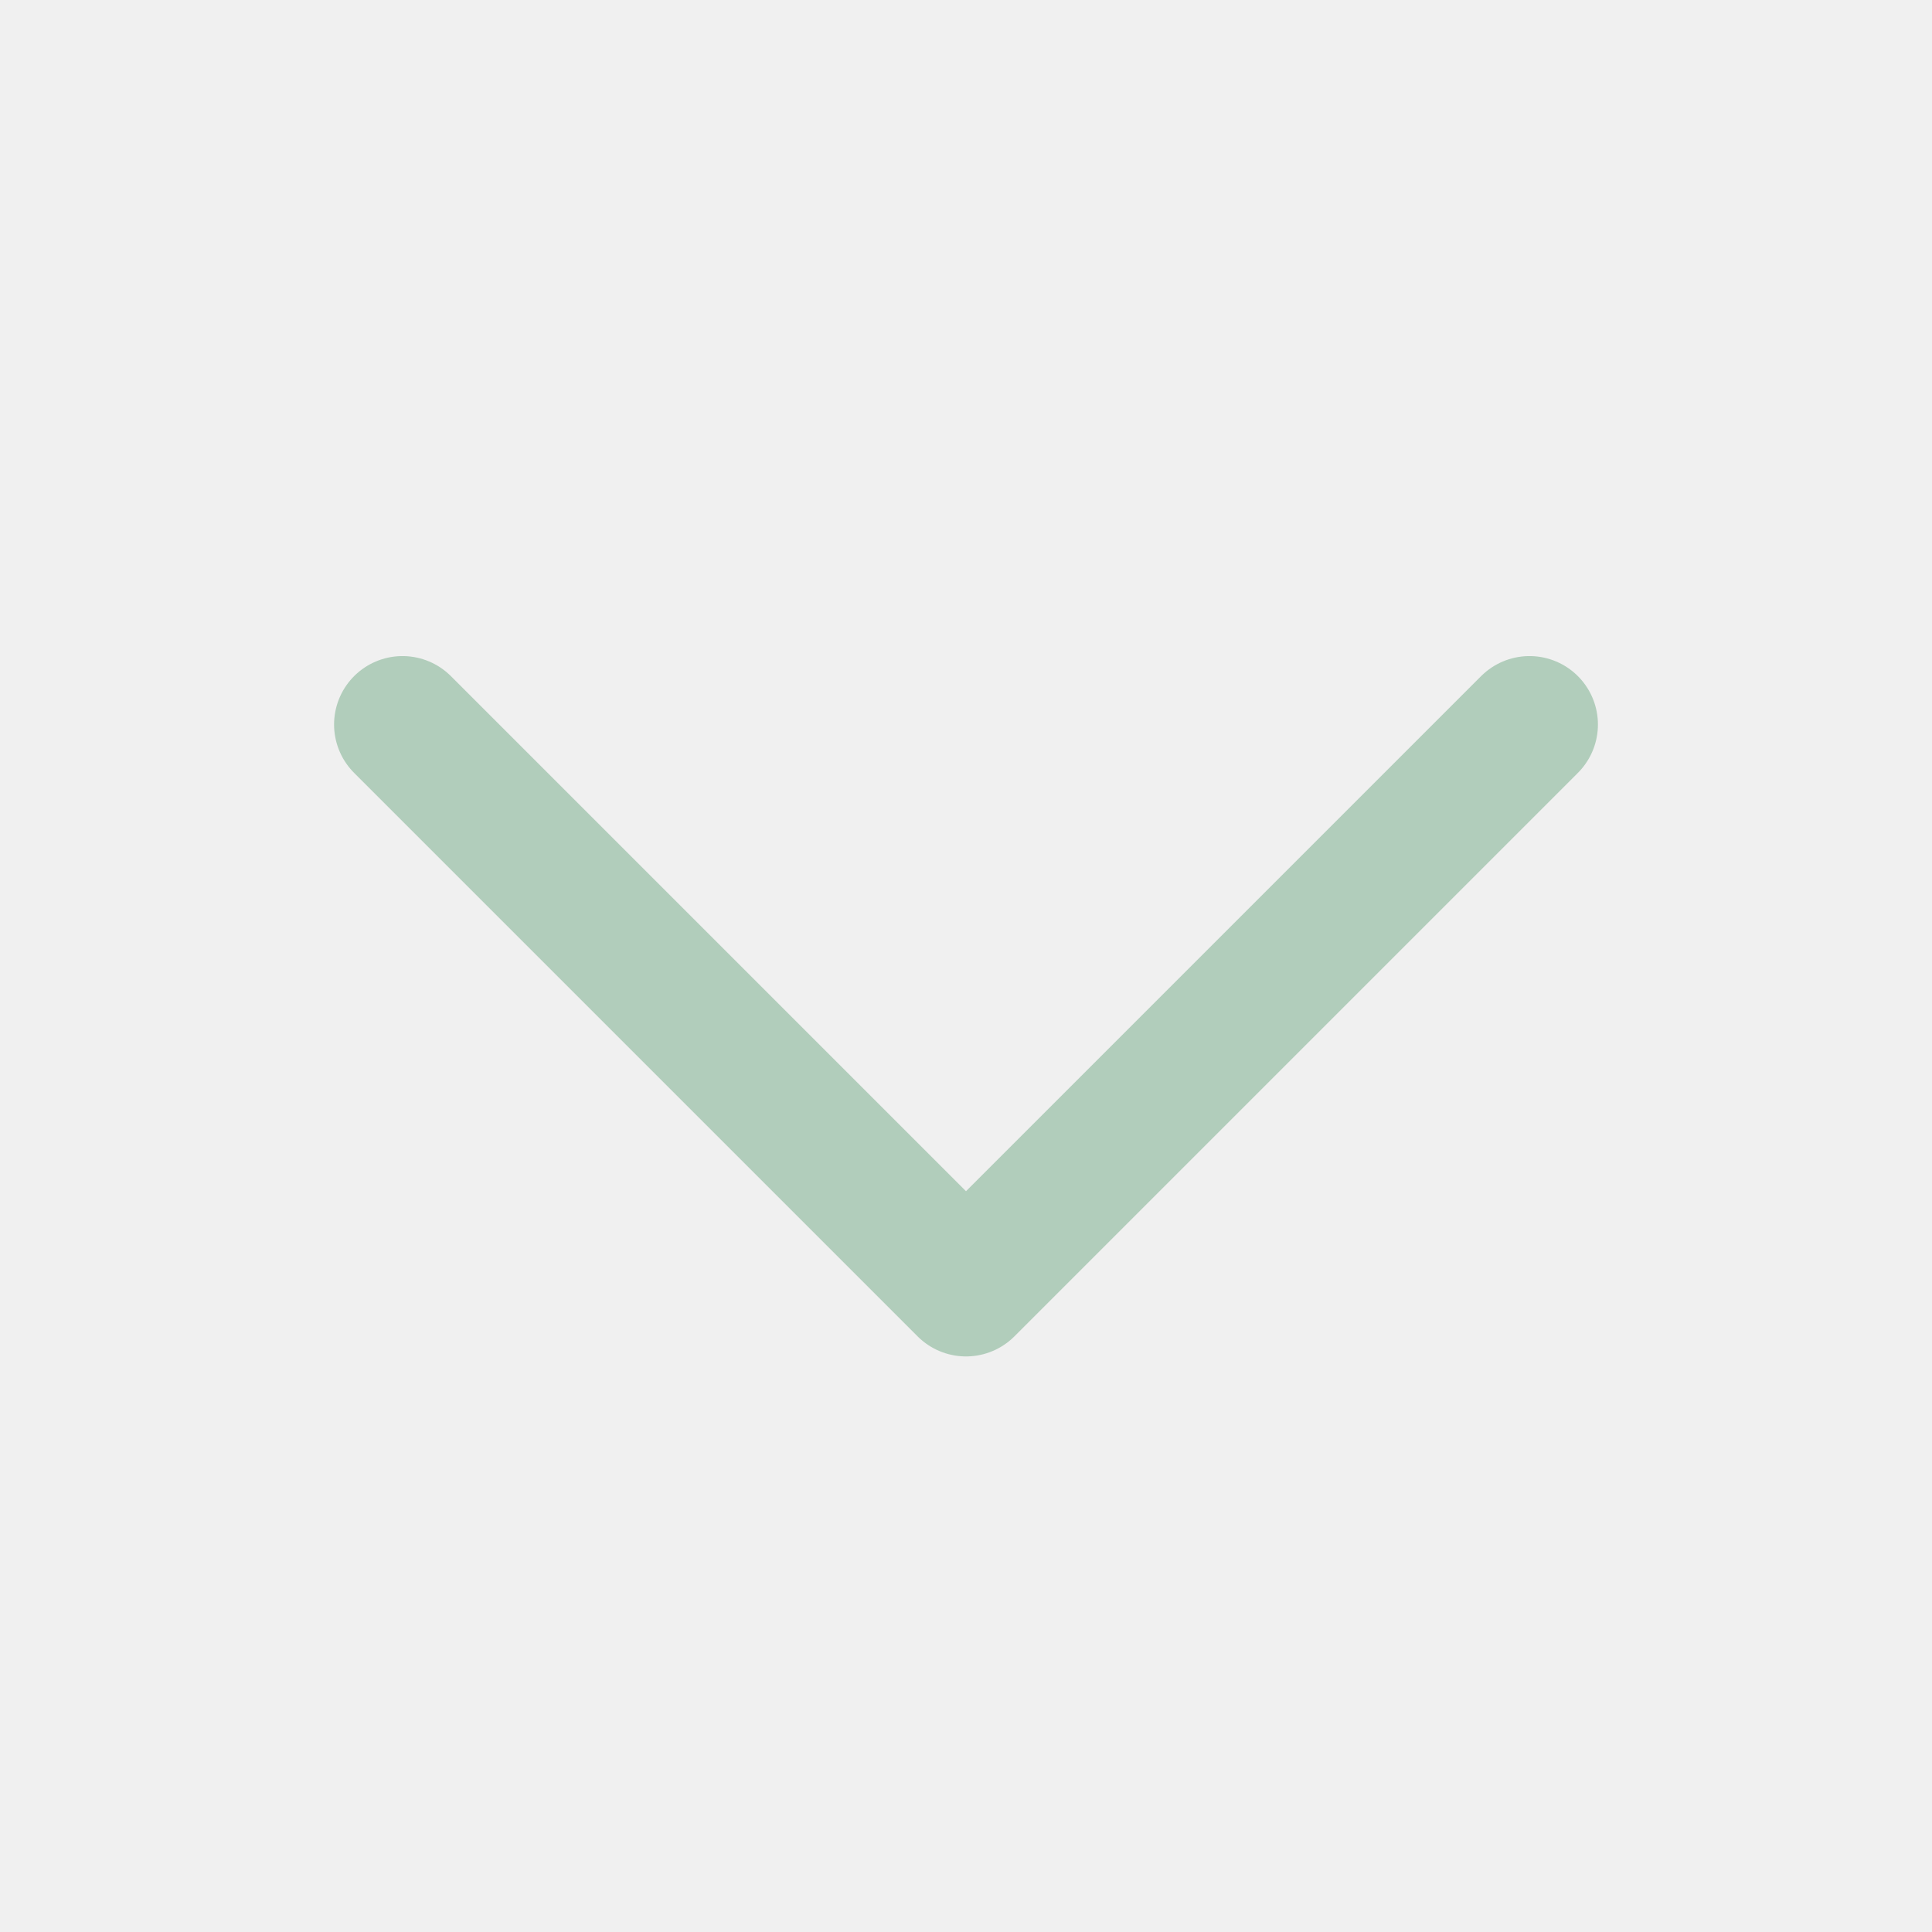
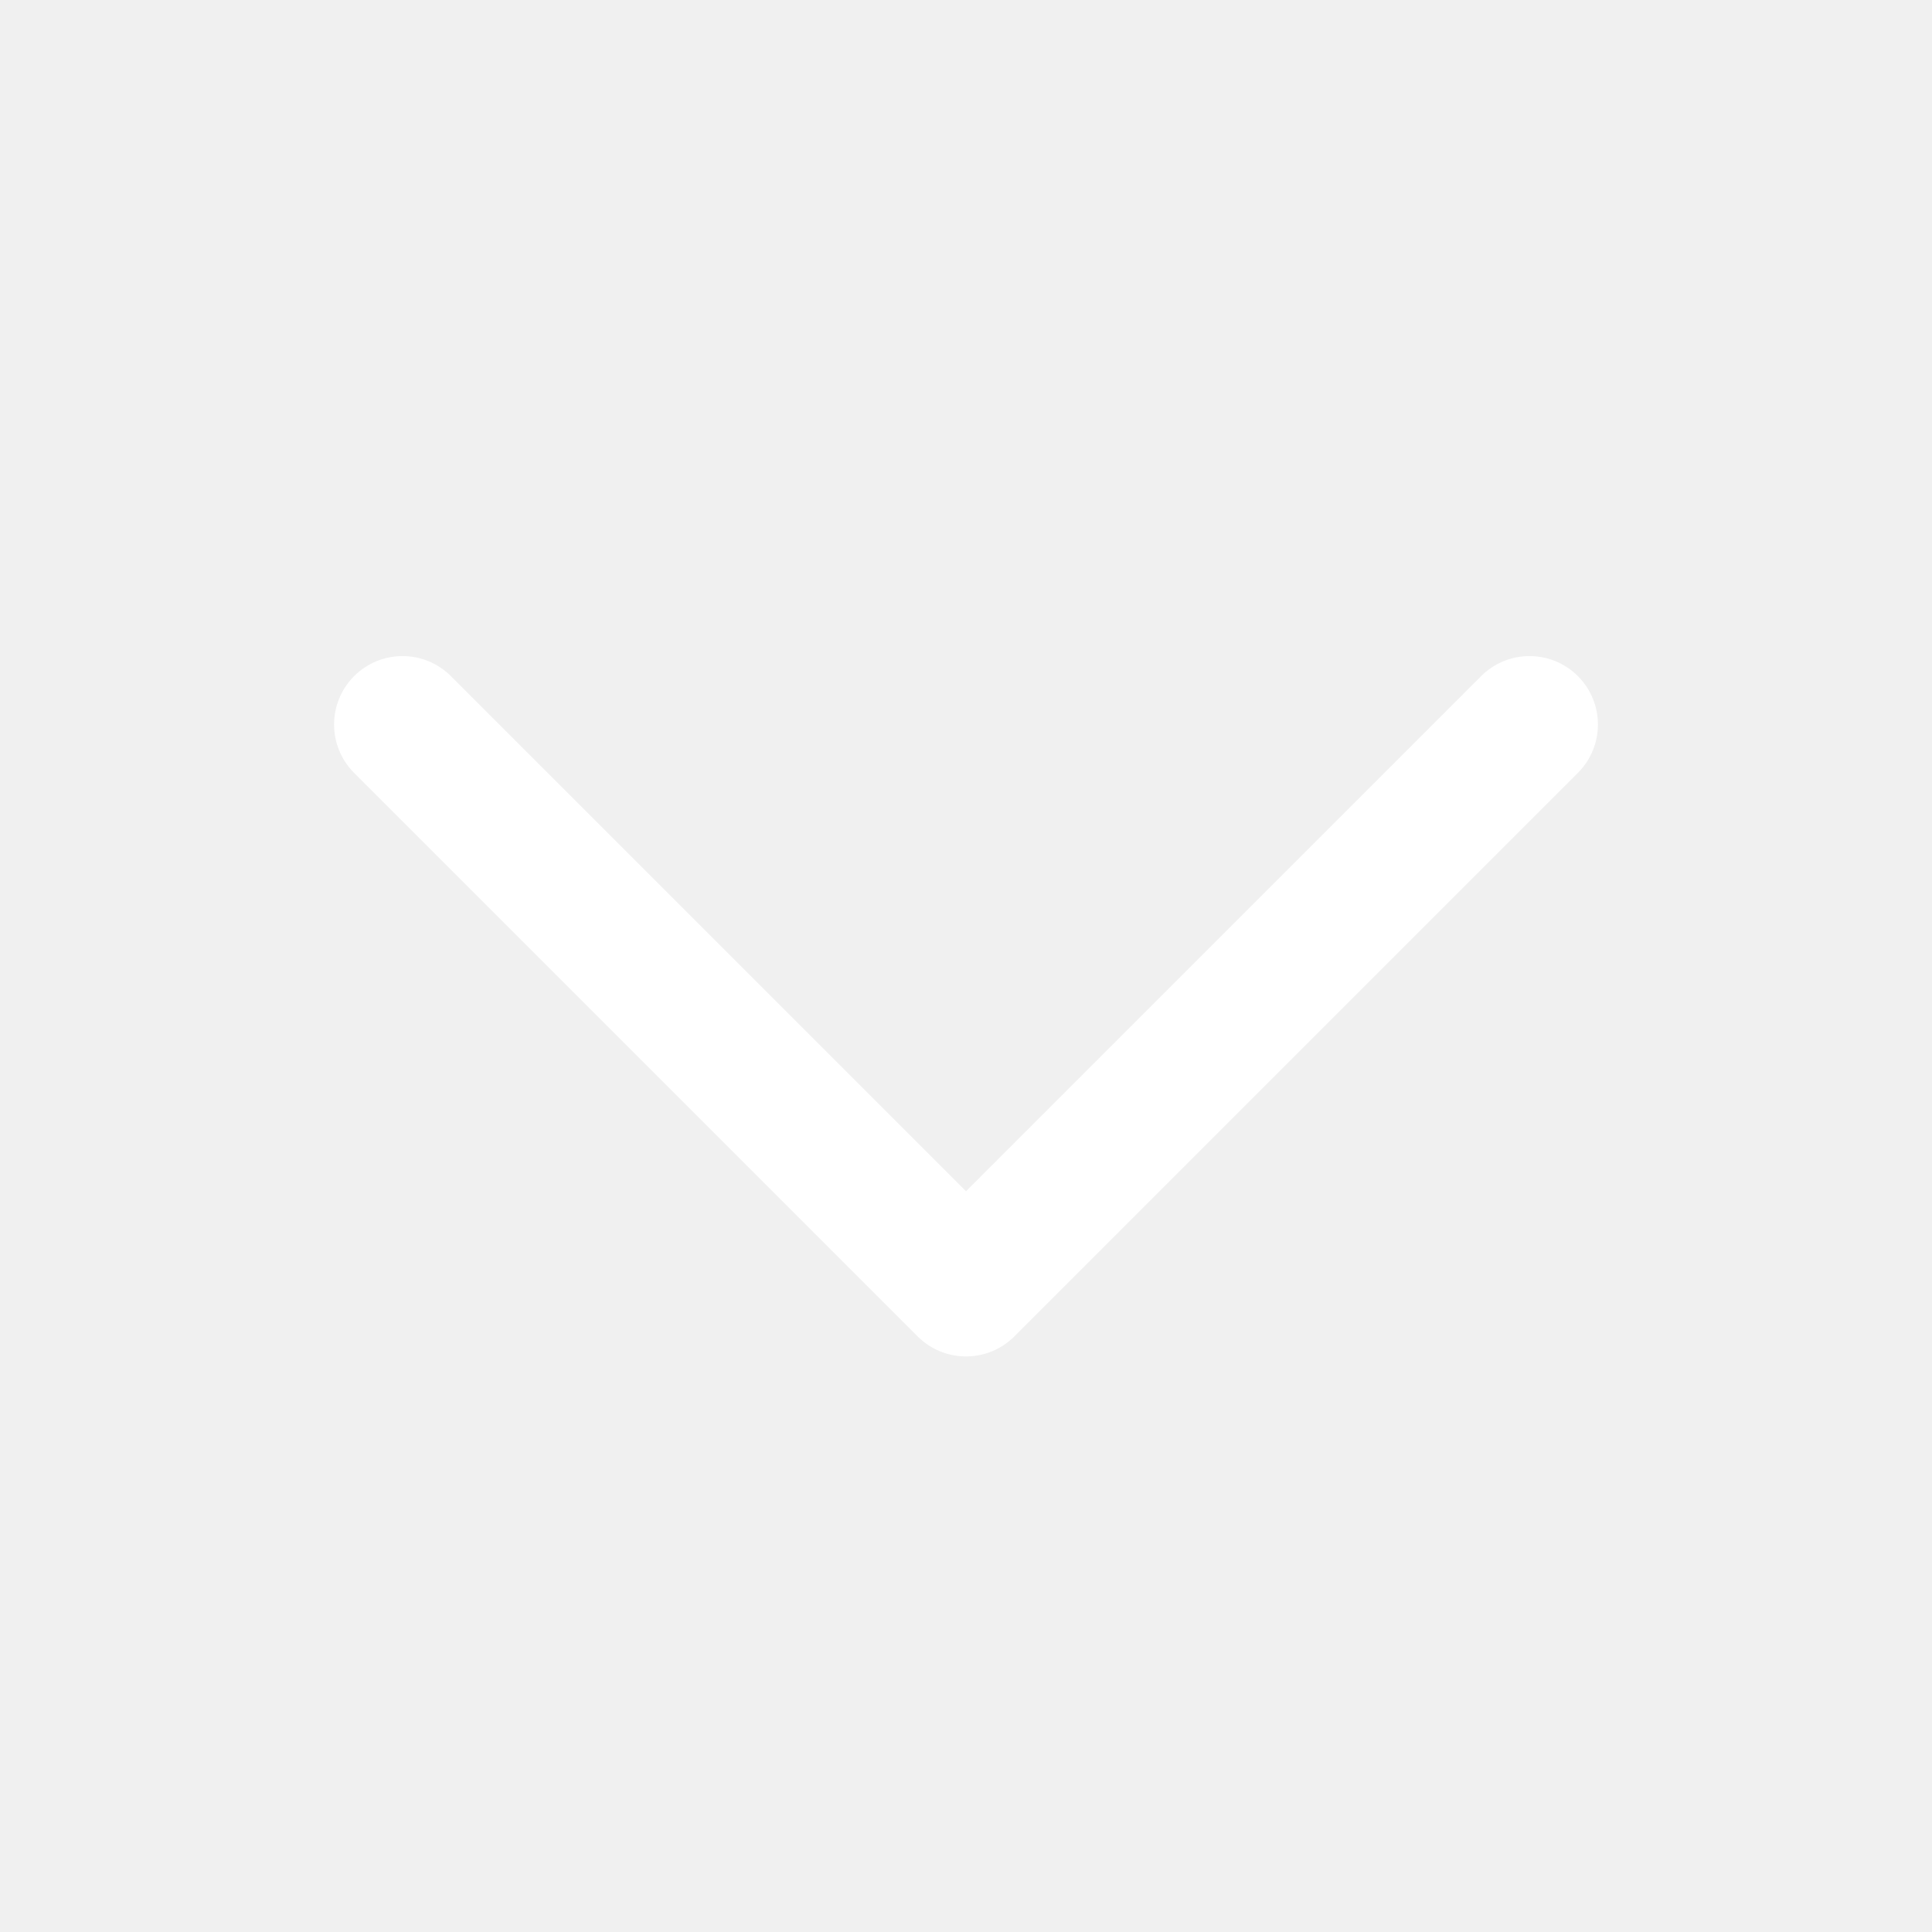
- <svg xmlns="http://www.w3.org/2000/svg" width="24" height="24" viewBox="0 0 24 24" fill="none" stroke="#B1CDBB" stroke-width="1.7" stroke-linecap="round" stroke-linejoin="round">
+ <svg xmlns="http://www.w3.org/2000/svg" width="24" height="24" viewBox="0 0 24 24" fill="none" stroke="#FFFFFF" stroke-width="1.7" stroke-linecap="round" stroke-linejoin="round">
  <path d="m5 9 7 7 7-7" />
</svg>
